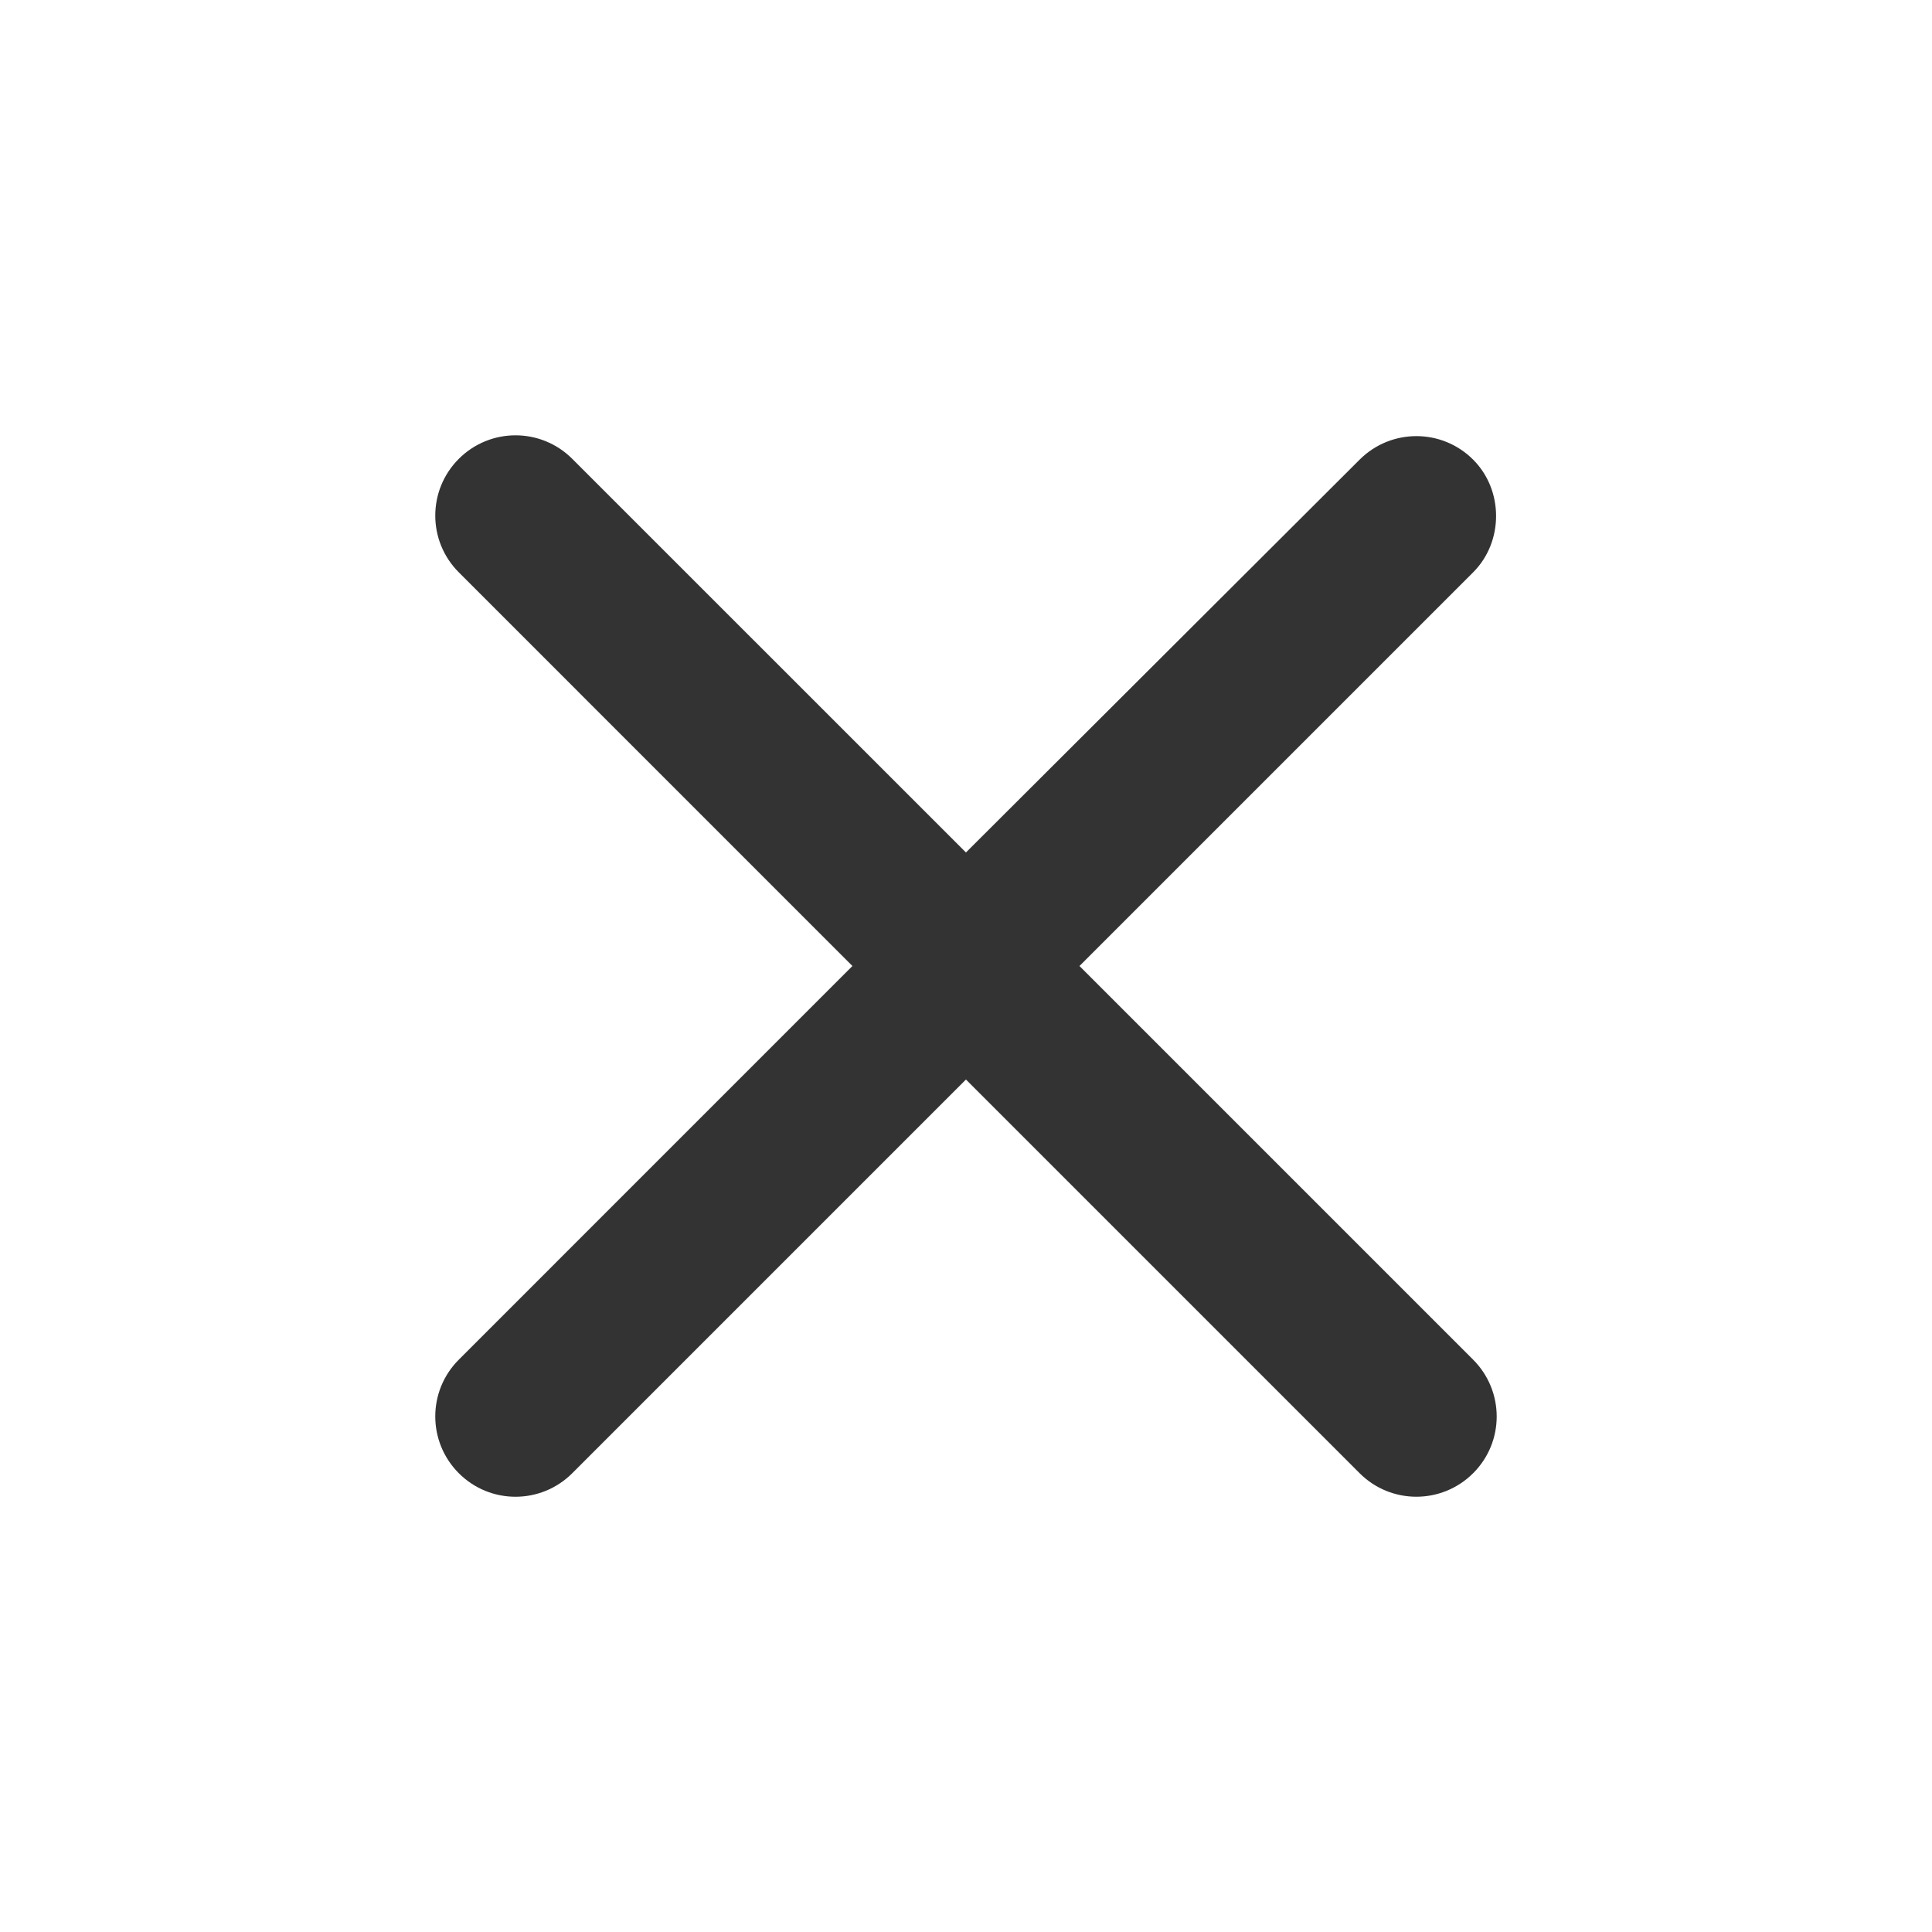
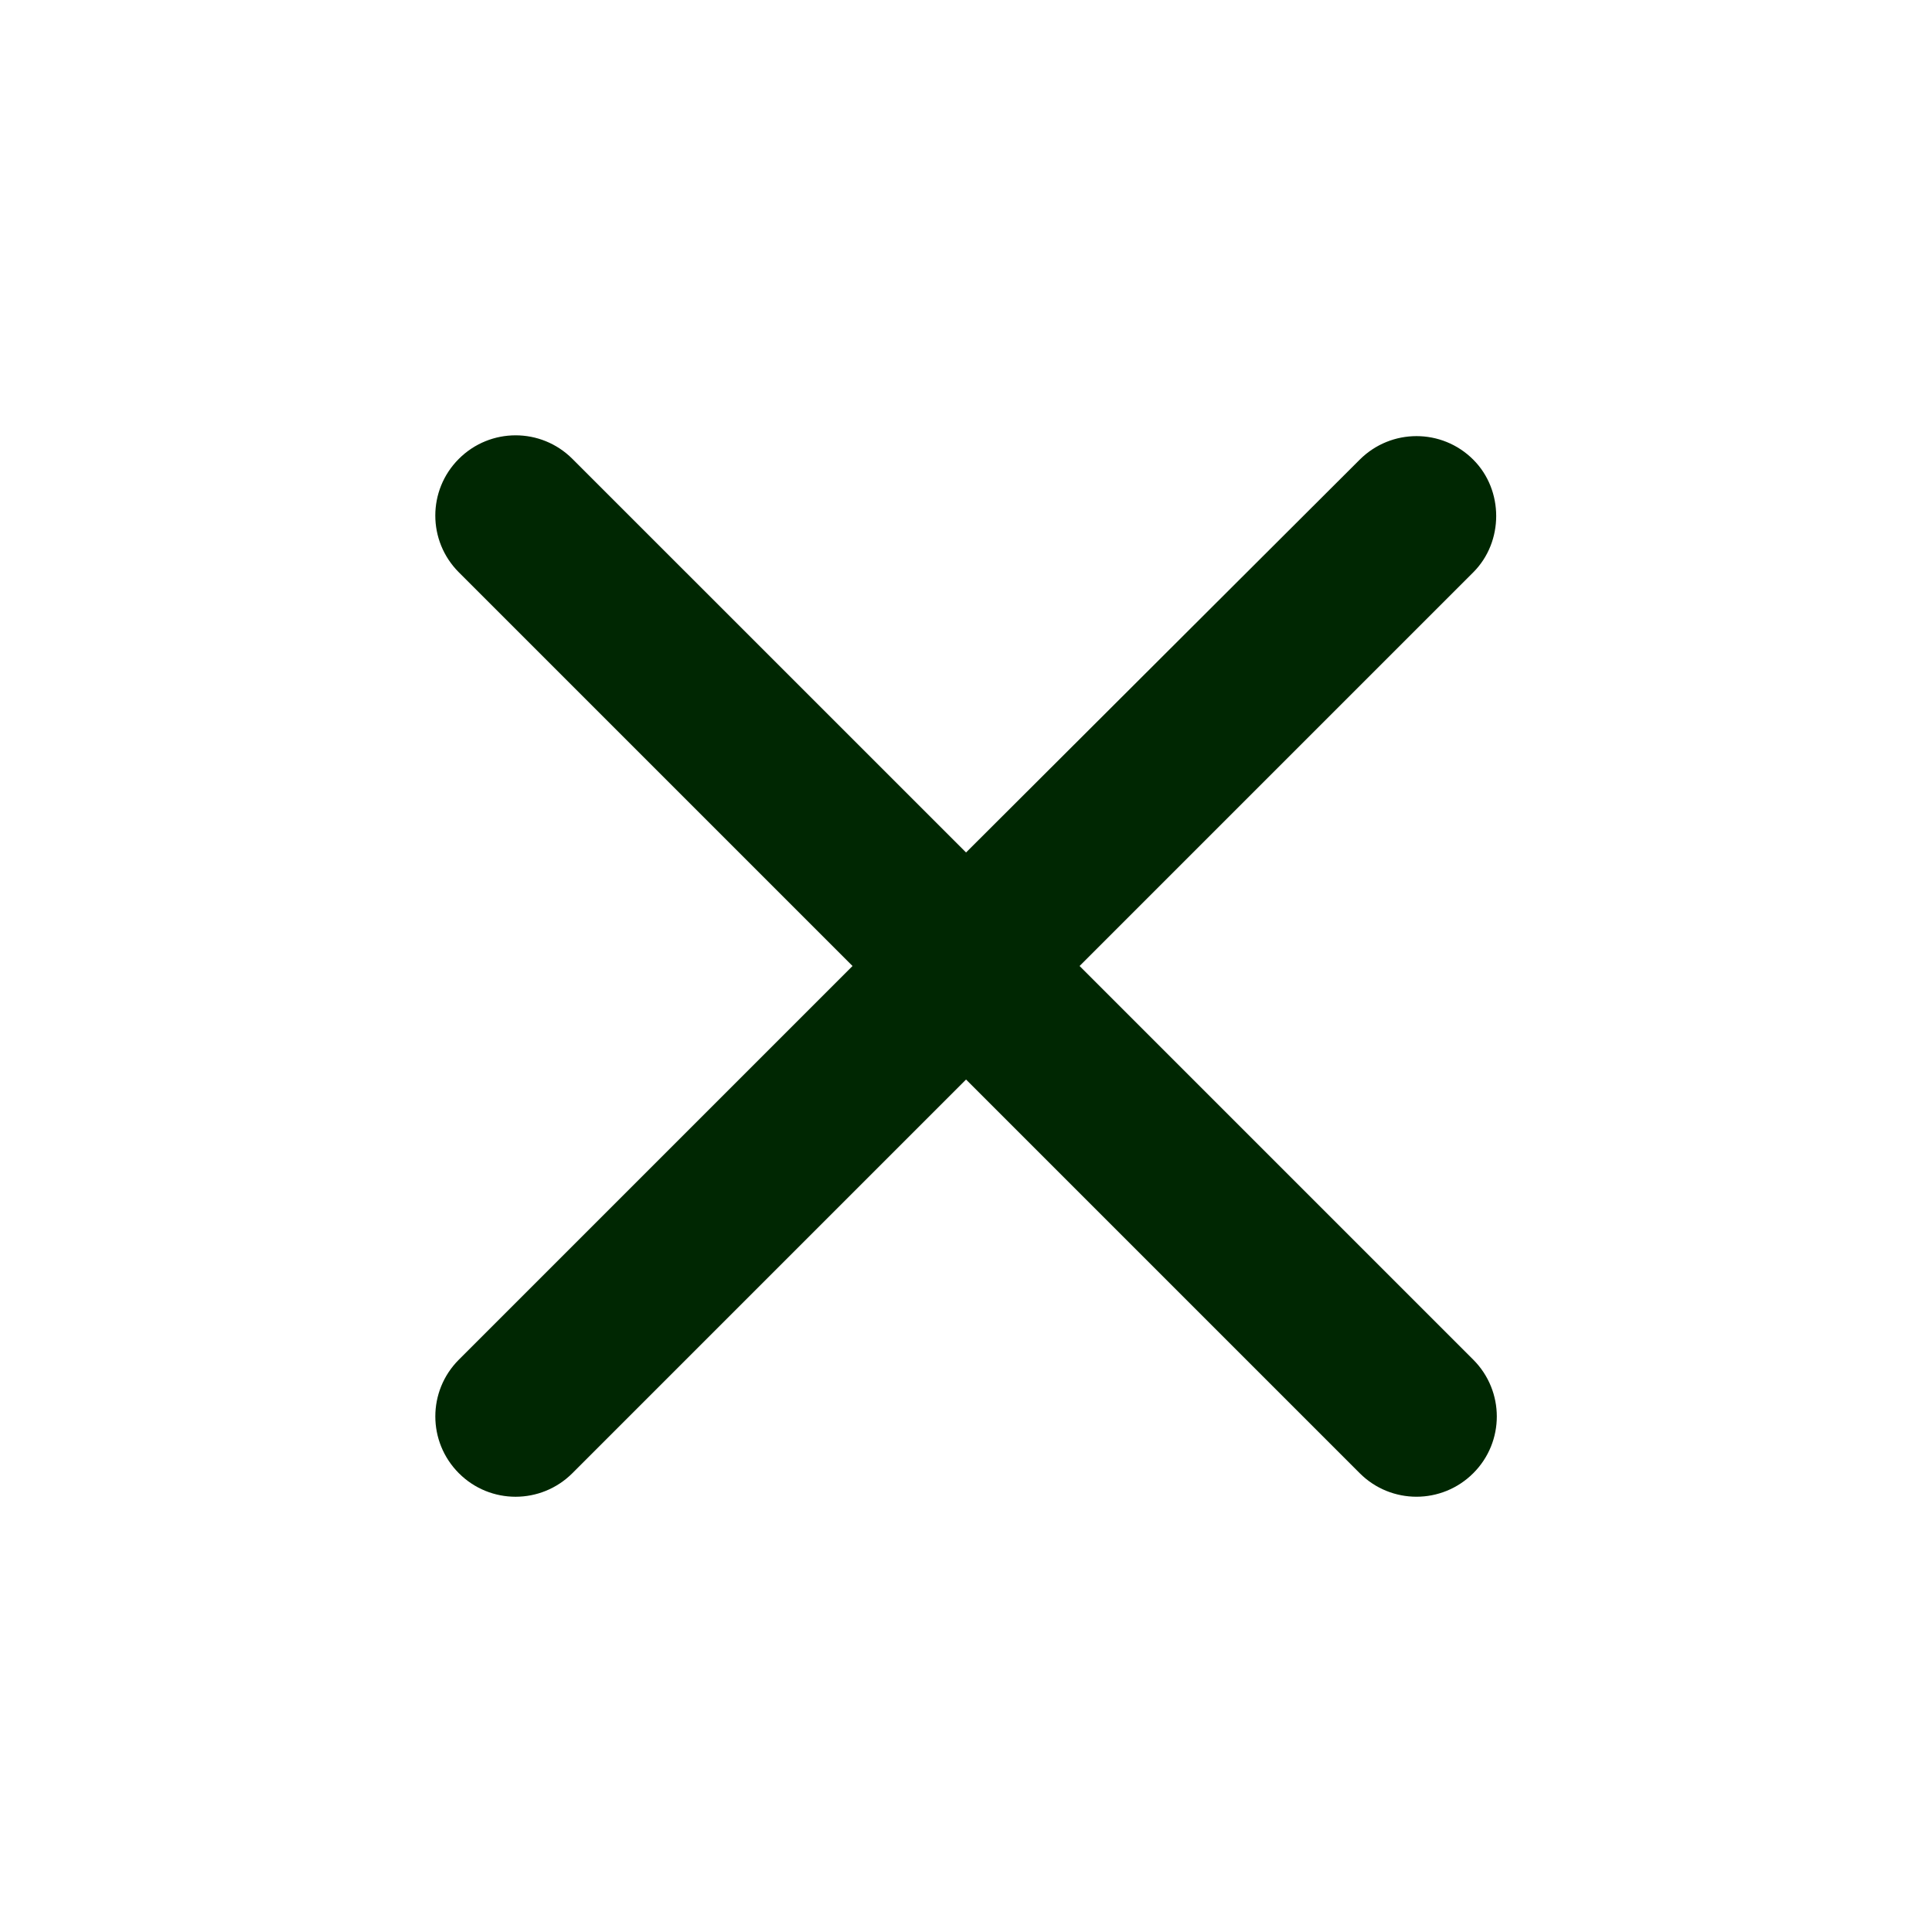
<svg xmlns="http://www.w3.org/2000/svg" fill="none" height="34" viewBox="0 0 34 34" width="34">
-   <path d="m25.925 8.089c-.552-.552-1.445-.552-1.998 0l-6.928 6.913-6.928-6.927c-.552-.552-1.445-.552-1.997 0s-.552 1.445 0 1.997l6.927 6.928-6.927 6.928c-.552.552-.552 1.445 0 1.998s1.445.552 1.997 0l6.928-6.928 6.928 6.928c.552.552 1.445.552 1.998 0s.552-1.445 0-1.998l-6.928-6.928 6.928-6.928c.538-.538.538-1.445 0-1.983z" fill="#333" />
+   <path d="m25.927 8.089c-.552-.552-1.445-.552-1.998 0l-6.928 6.913-6.928-6.927c-.553-.552-1.445-.552-1.998 0s-.552 1.445 0 1.997l6.928 6.928-6.928 6.928c-.552.552-.552 1.445 0 1.998s1.445.552 1.998 0l6.928-6.928 6.928 6.928c.552.552 1.445.552 1.998 0s.552-1.445 0-1.998l-6.928-6.928 6.928-6.928c.538-.538.538-1.445 0-1.983z" fill="#002702" />
</svg>
